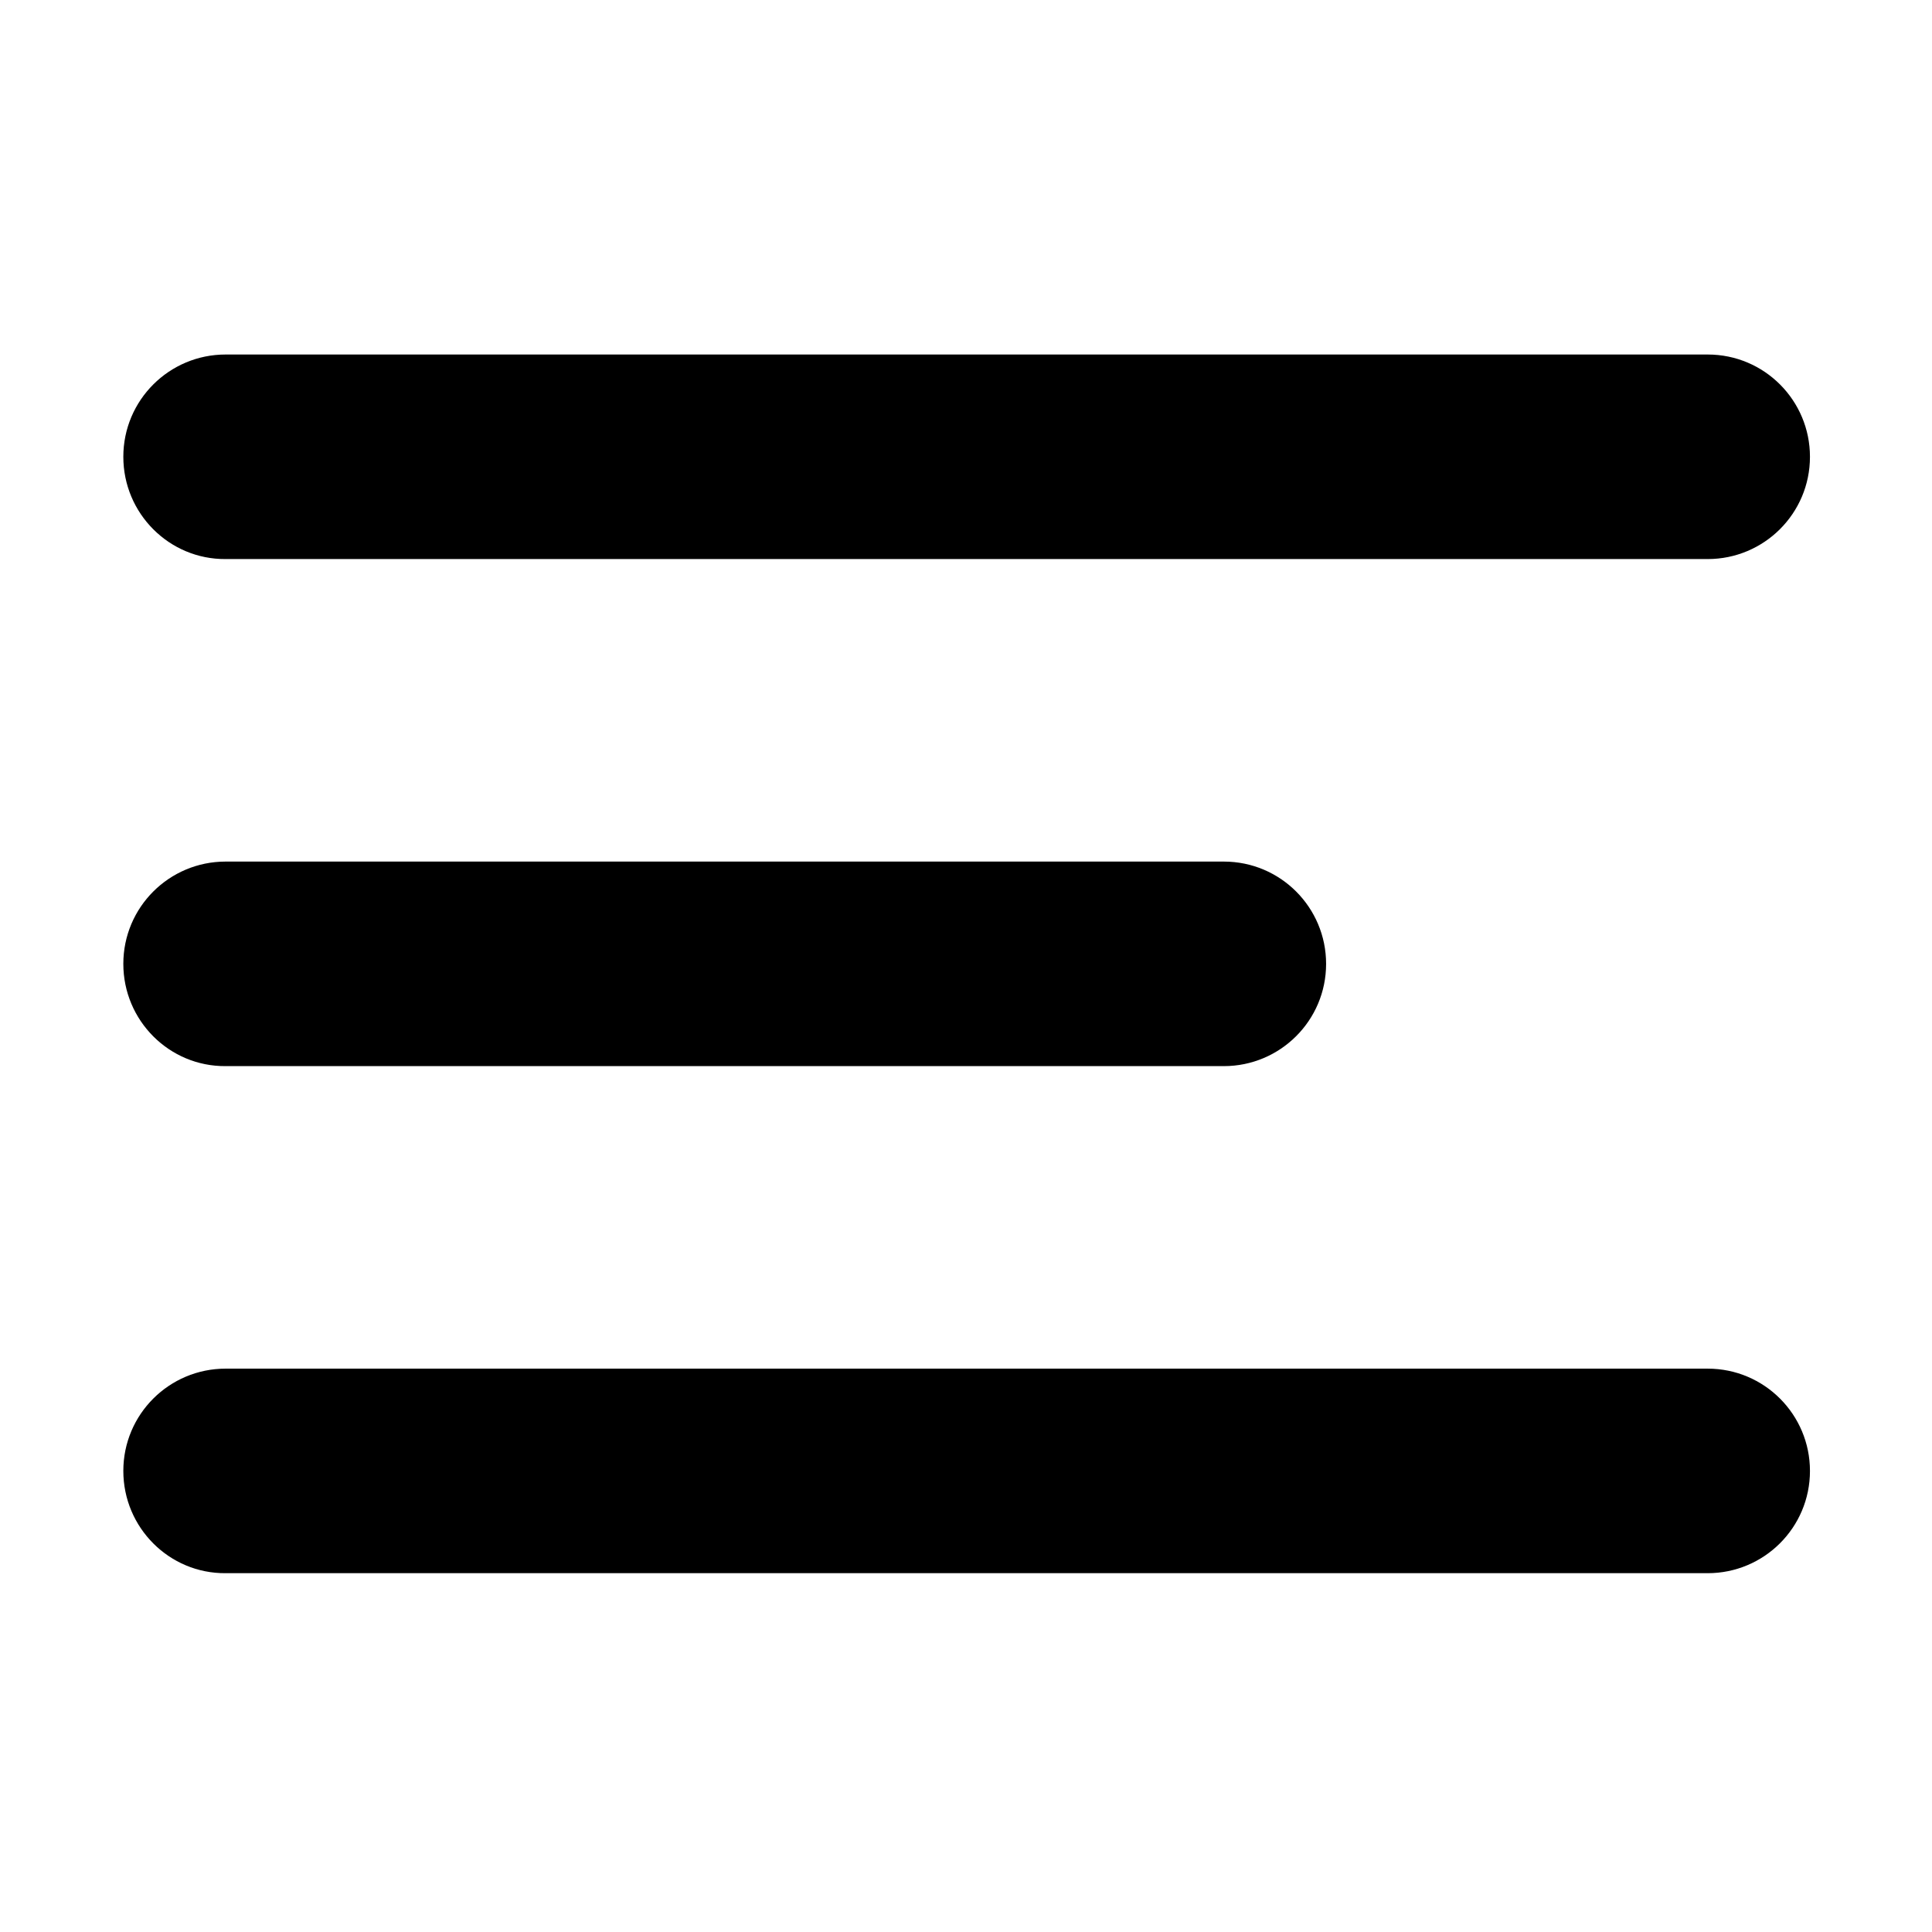
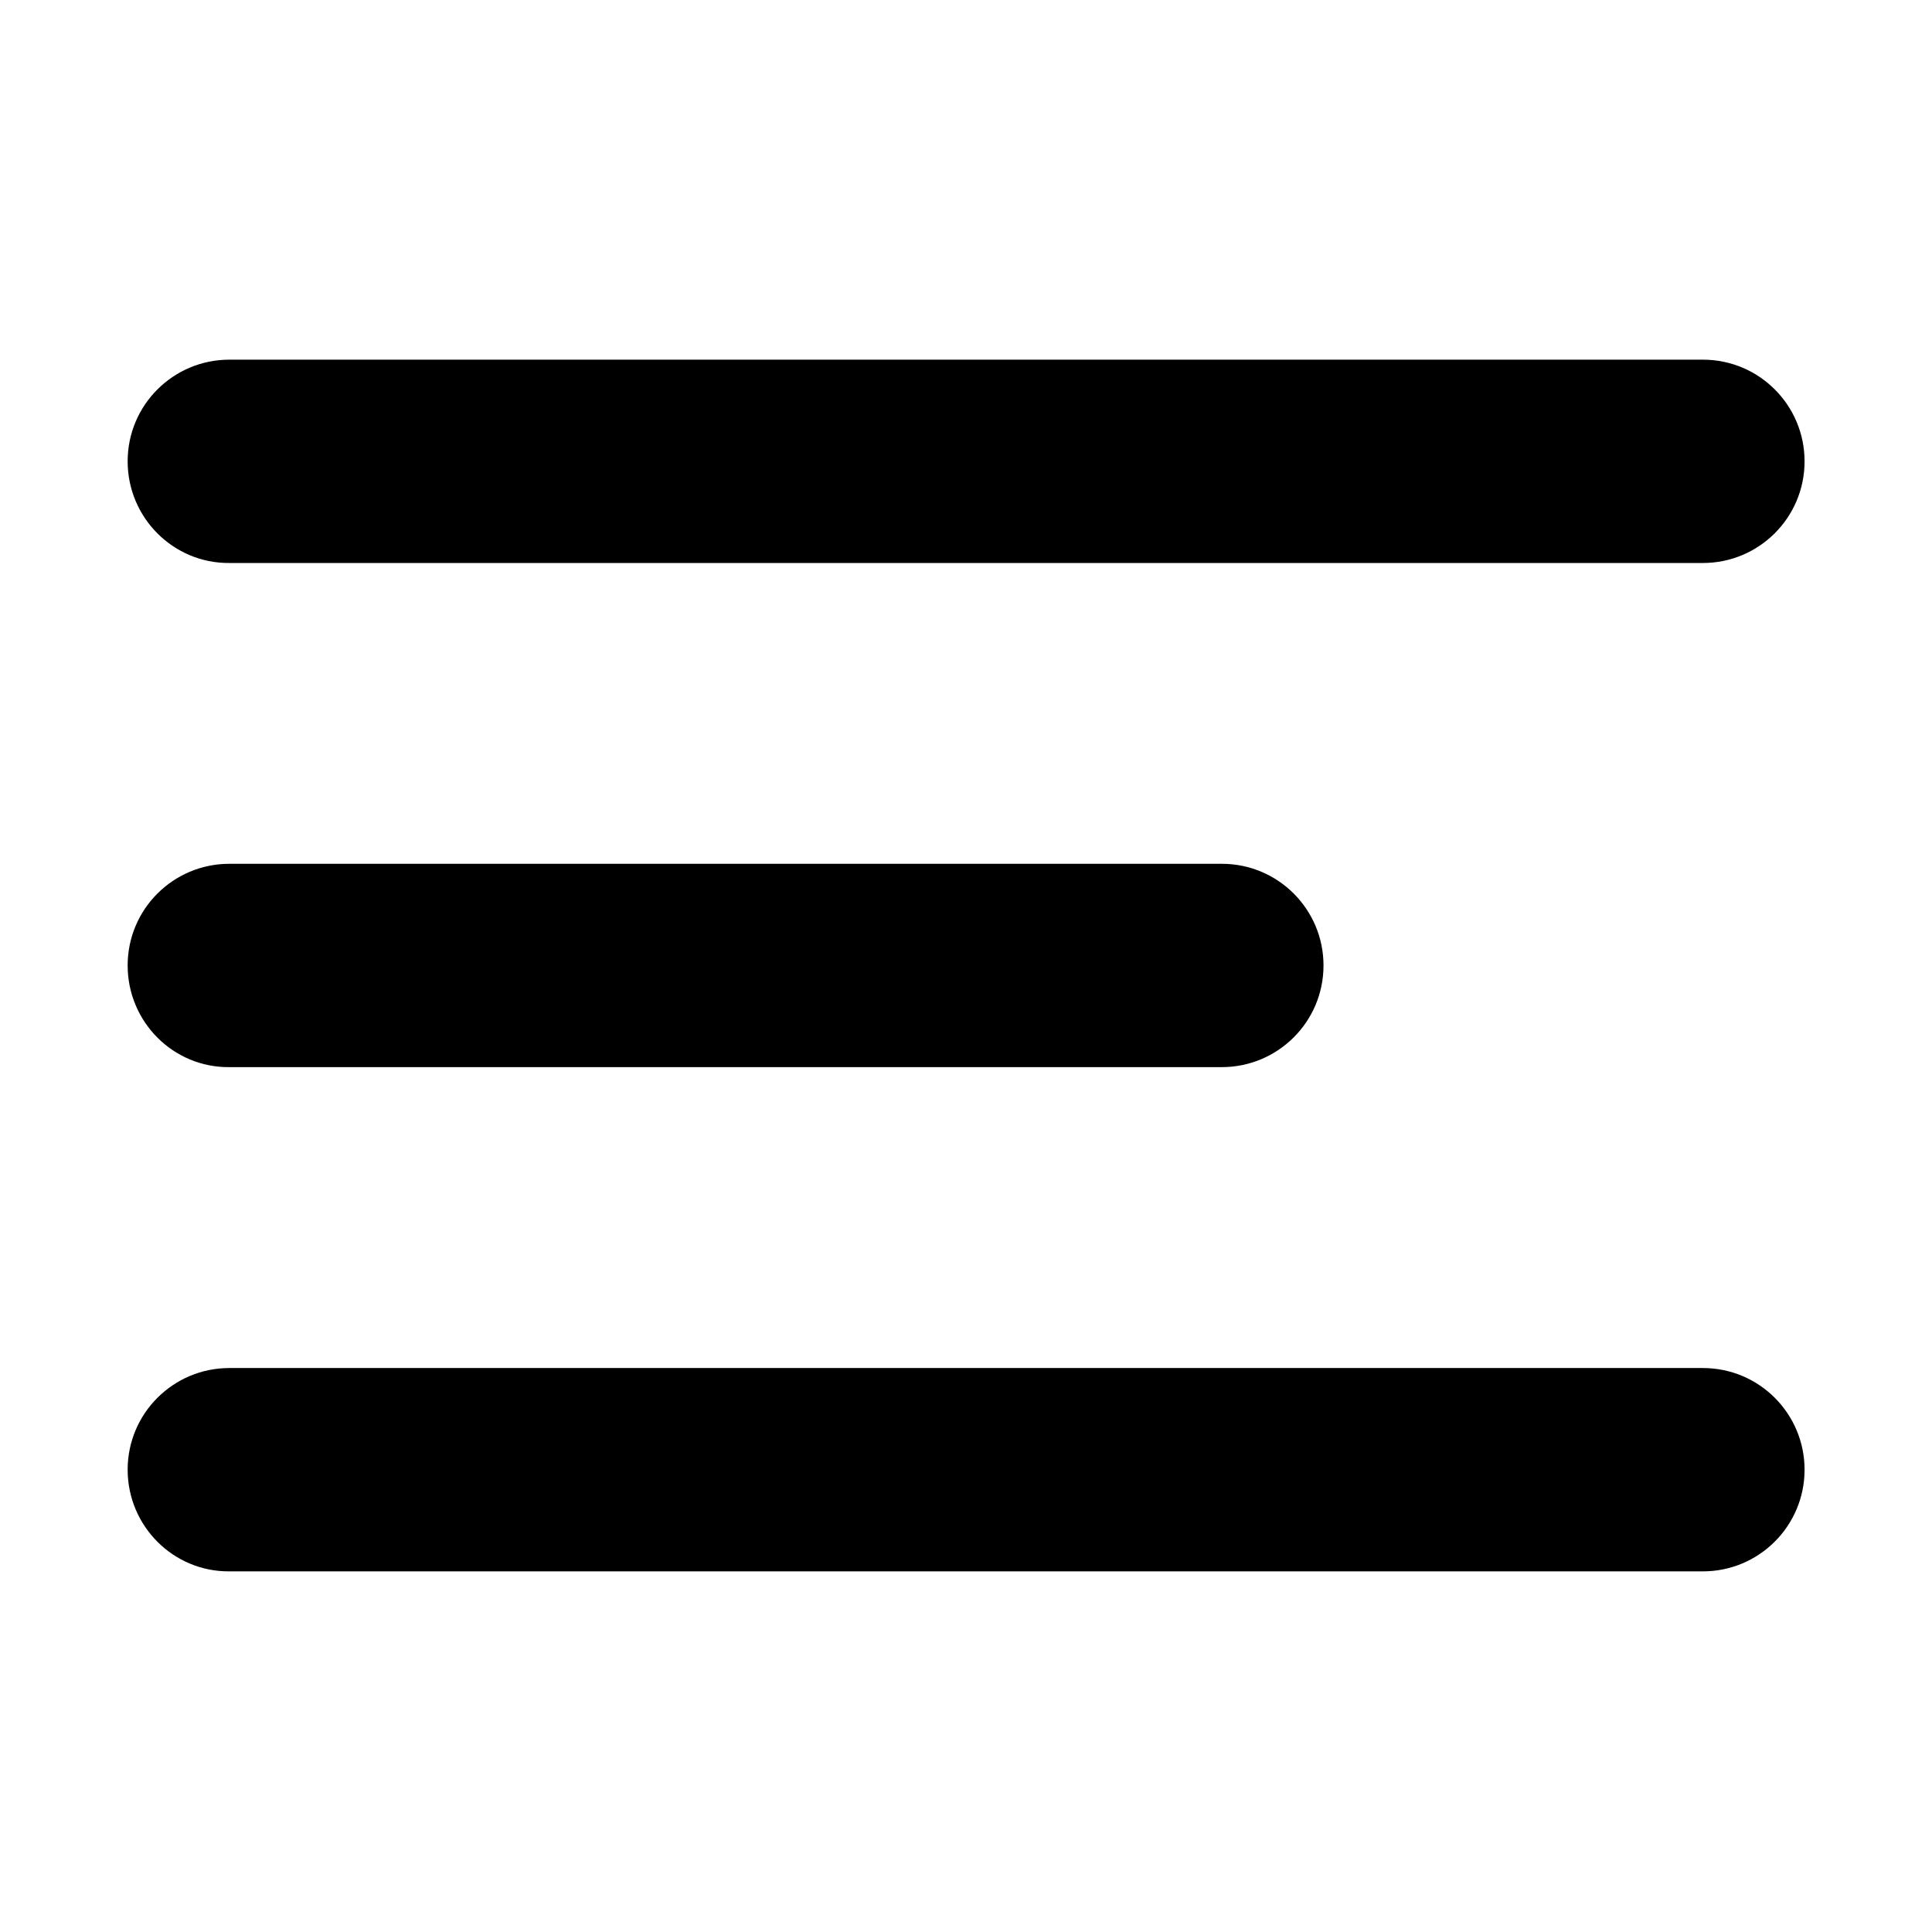
- <svg xmlns="http://www.w3.org/2000/svg" version="1.1" id="Layer_1" x="0px" y="0px" viewBox="0 0 449.6 449.5" style="enable-background:new 0 0 449.6 449.5;" xml:space="preserve">
-   <path d="M28.7,106.3L28.7,106.3c0-13.2,10.7-23.8,23.8-23.8h344.9c13.2,0,23.8,10.7,23.8,23.8v0c0,13.2-10.7,23.8-23.8,23.8H52.5  C39.4,130.2,28.7,119.5,28.7,106.3z" />
-   <path d="M28.7,224.3L28.7,224.3c0-13.2,10.7-23.8,23.8-23.8h232.3c13.2,0,23.8,10.7,23.8,23.8v0c0,13.2-10.7,23.8-23.8,23.8H52.5  C39.4,248.2,28.7,237.5,28.7,224.3z" />
-   <path d="M28.7,342.3L28.7,342.3c0-13.2,10.7-23.8,23.8-23.8h344.9c13.2,0,23.8,10.7,23.8,23.8v0c0,13.2-10.7,23.8-23.8,23.8H52.5  C39.4,366.2,28.7,355.5,28.7,342.3z" />
+ <svg xmlns="http://www.w3.org/2000/svg" version="1.1" id="Layer_1" x="0px" y="0px" viewBox="0 0 1792 1792" style="enable-background:new 0 0 1792 1792;" xml:space="preserve">
+   <path d="M118.4,427.9L118.4,427.9c0-52.3,42.4-94.3,94.3-94.3h1366.8c52.3,0,94.3,42.4,94.3,94.3l0,0c0,52.3-42.4,94.3-94.3,94.3  H212.7C160.8,522.6,118.4,480.2,118.4,427.9z" />
+   <path d="M118.4,895.5L118.4,895.5c0-52.3,42.4-94.3,94.3-94.3h920.6c52.3,0,94.3,42.4,94.3,94.3l0,0c0,52.3-42.4,94.3-94.3,94.3  H212.7C160.8,990.3,118.4,947.9,118.4,895.5z" />
+   <path d="M118.4,1363.2L118.4,1363.2c0-52.3,42.4-94.3,94.3-94.3h1366.8c52.3,0,94.3,42.4,94.3,94.3l0,0c0,52.3-42.4,94.3-94.3,94.3  H212.7C160.8,1457.9,118.4,1415.5,118.4,1363.2z" />
</svg>
